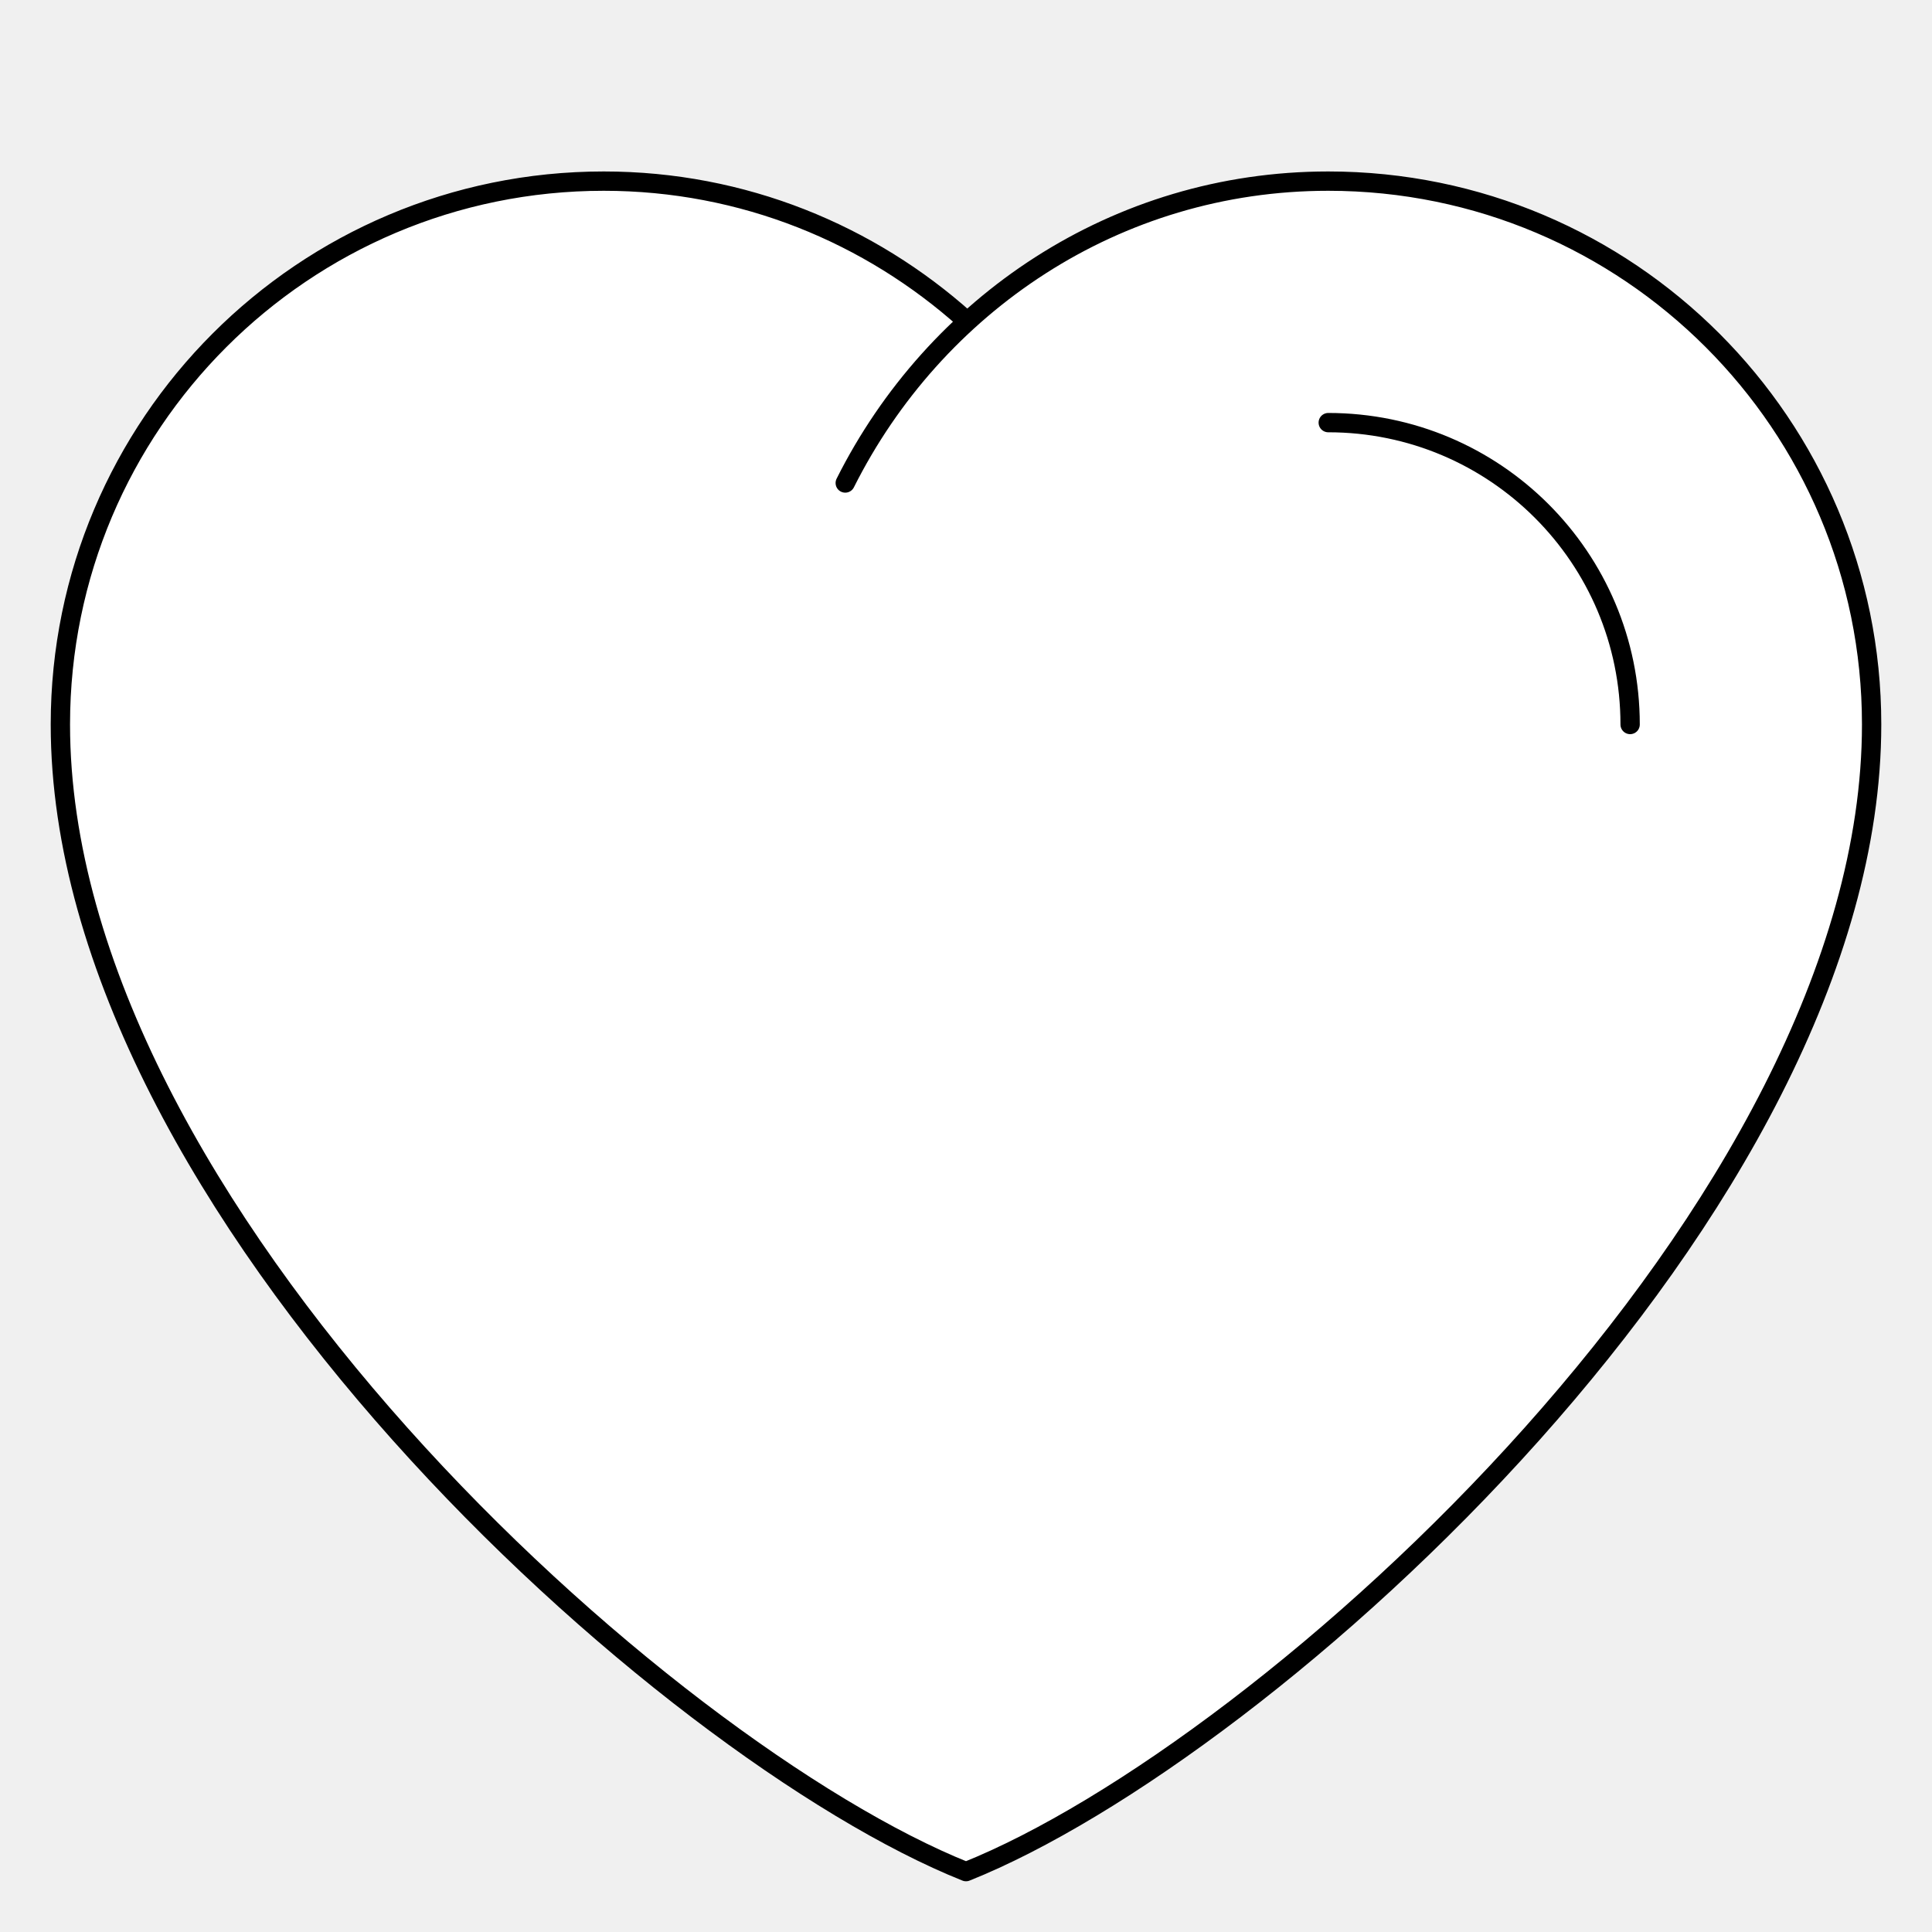
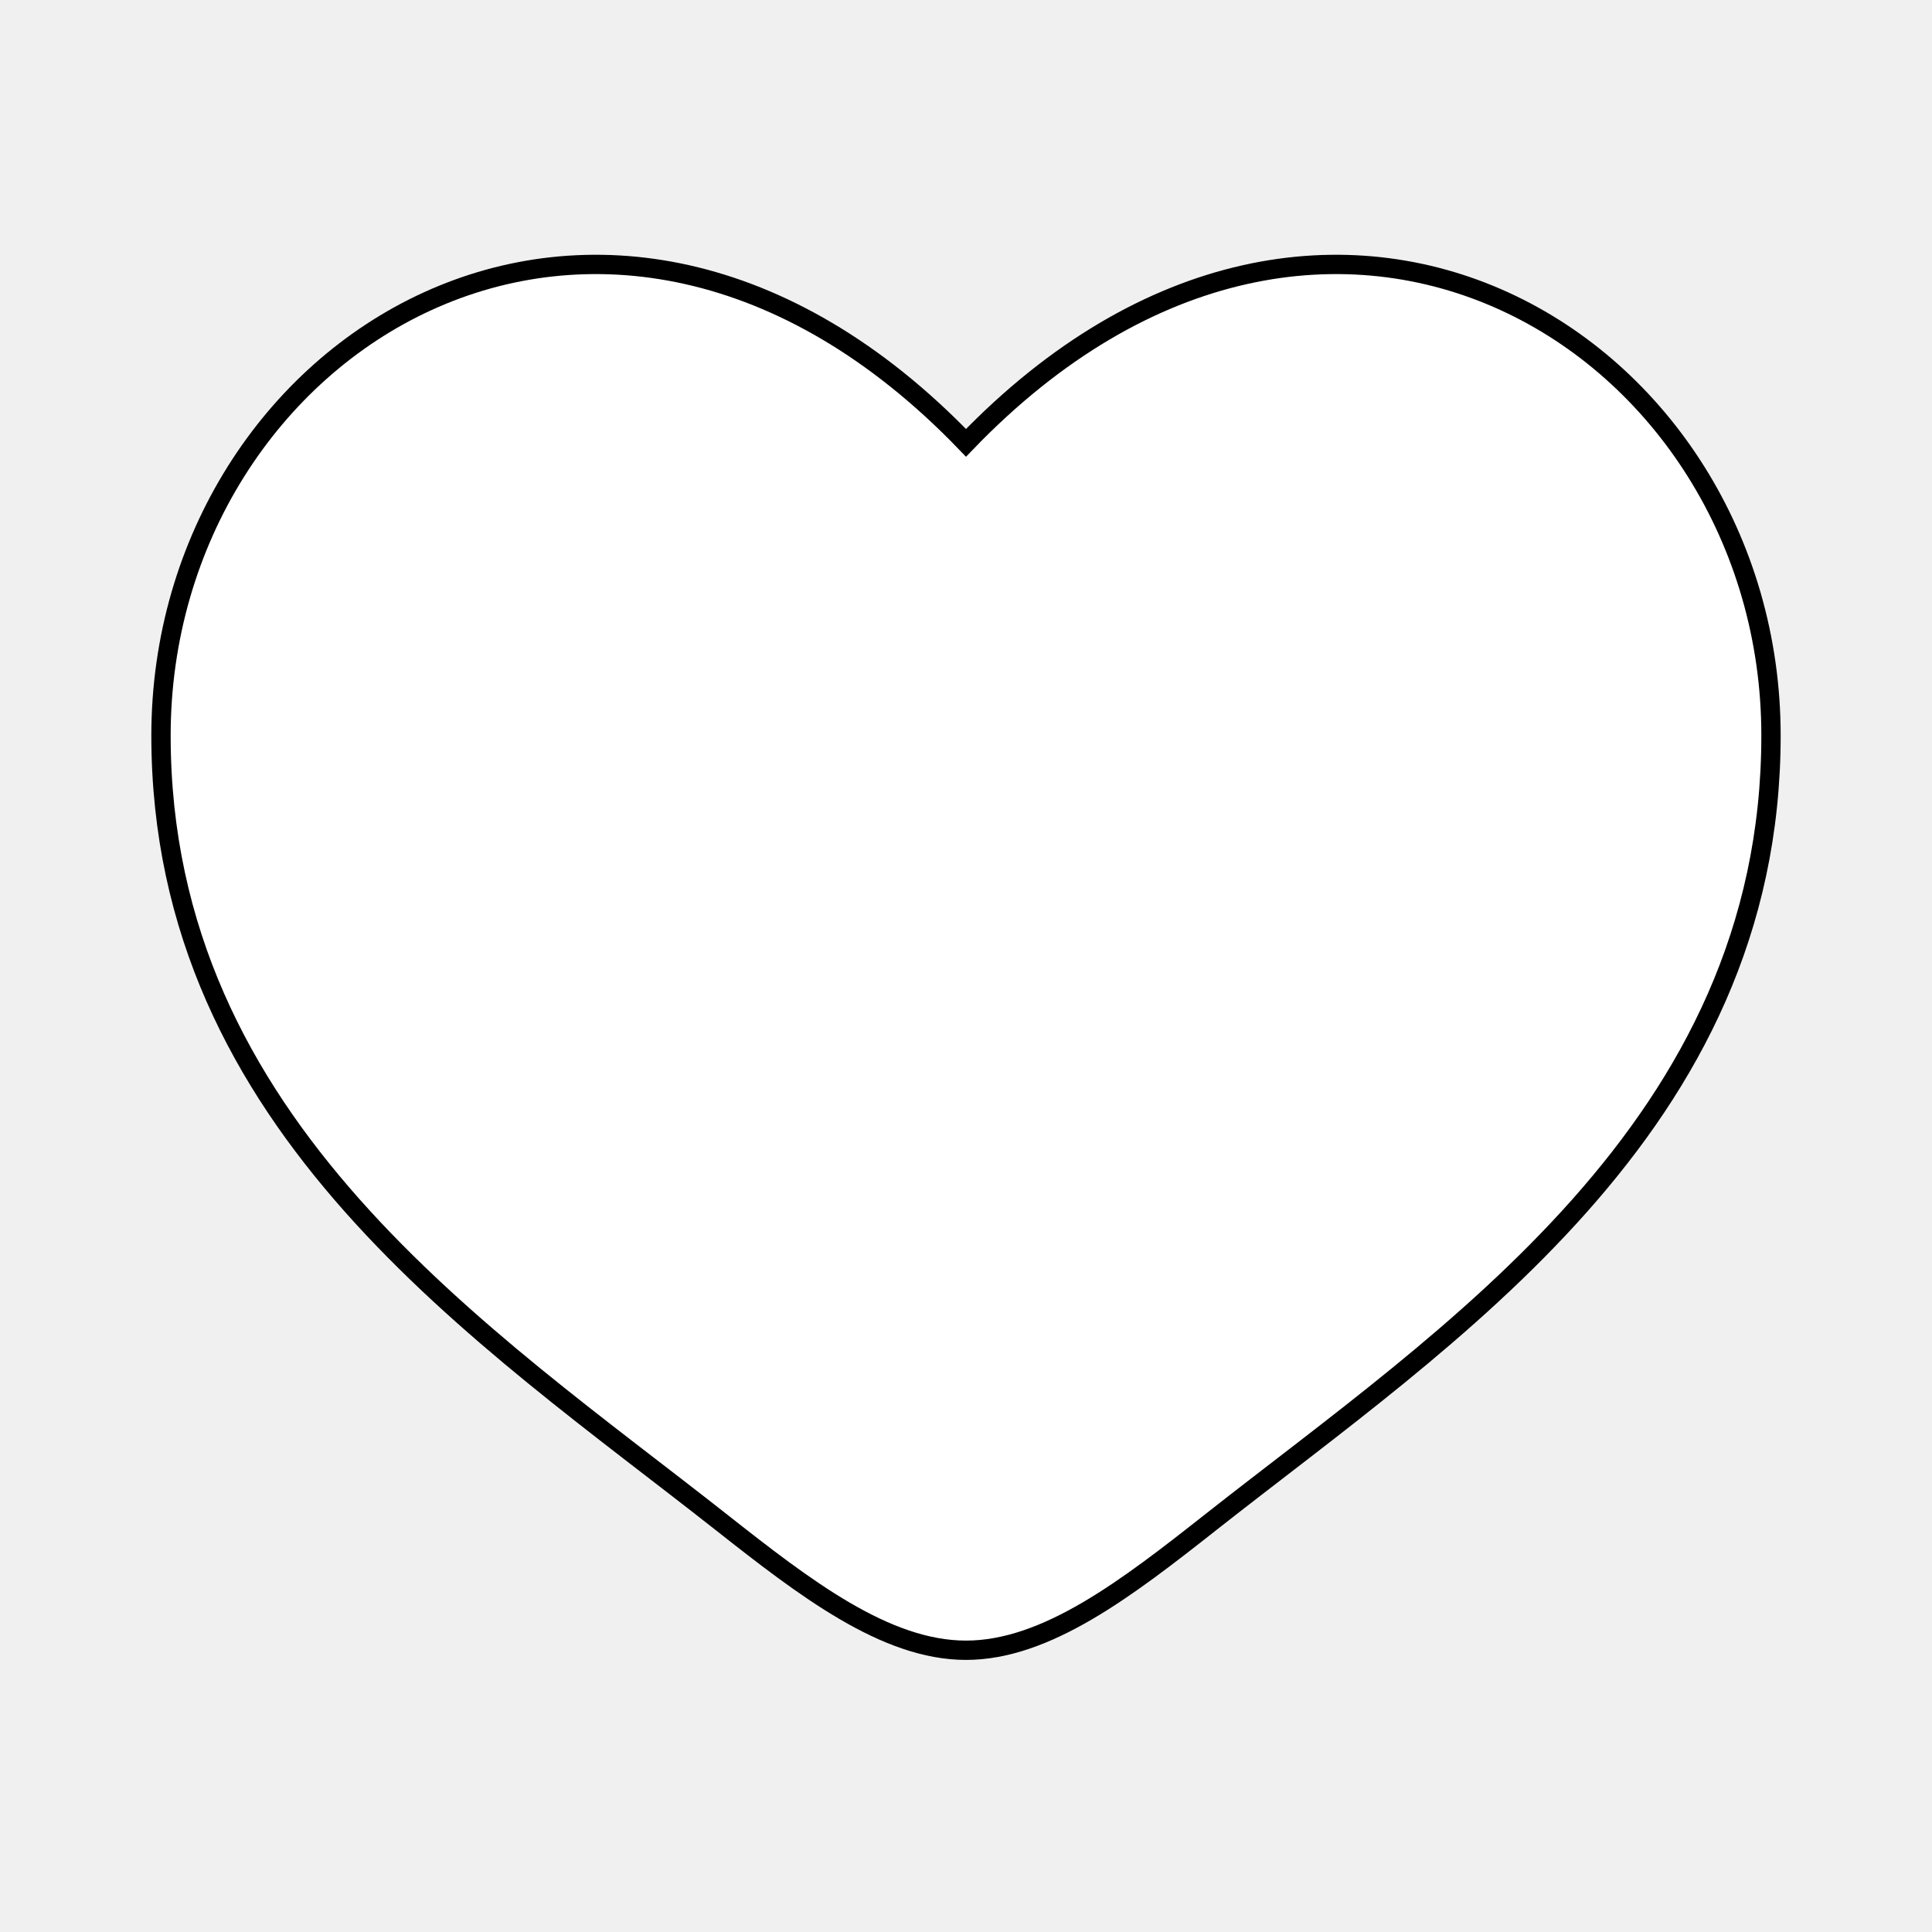
- <svg xmlns="http://www.w3.org/2000/svg" width="800px" height="800px" viewBox="0 0 32 32" fill="none">
+ <svg xmlns="http://www.w3.org/2000/svg" width="800px" height="800px" viewBox="0 0 24 24" fill="none" stroke="#000000" stroke-width="0.24">
  <g id="SVGRepo_bgCarrier" stroke-width="0" />
  <g id="SVGRepo_tracerCarrier" stroke-linecap="round" stroke-linejoin="round" />
  <g id="SVGRepo_iconCarrier">
-     <path d="M16.03 5.33C17.6 3.88 19.69 3 22 3C26.97 3 31 7.03 31 12C31 20 21 29 16 31C11 29 1 20 1 12C1 7.03 5.03 3 10 3C12.31 3 14.41 3.88 16 5.3L16.03 5.33Z" fill="#ffffff" />
-     <path d="M16 5.305C14.407 3.876 12.309 3 10 3C5.029 3 1 7.03 1 11.999C1 20 11 29 16 31C21 29 31 20 31 11.999C31 7.03 26.971 3 22 3C18.477 3 15.479 5.051 14 8M27 12C27 9.238 24.762 7 22 7" stroke="#000000" stroke-width="0.32" stroke-linecap="round" stroke-linejoin="round" />
+     <path d="M2 9.137C2 14 6.019 16.591 8.962 18.911C10 19.729 11 20.5 12 20.5C13 20.5 14 19.729 15.038 18.911C17.981 16.591 22 14 22 9.137C22 4.274 16.5 0.825 12 5.501C7.5 0.825 2 4.274 2 9.137Z" fill="#ffffff" />
  </g>
</svg>
